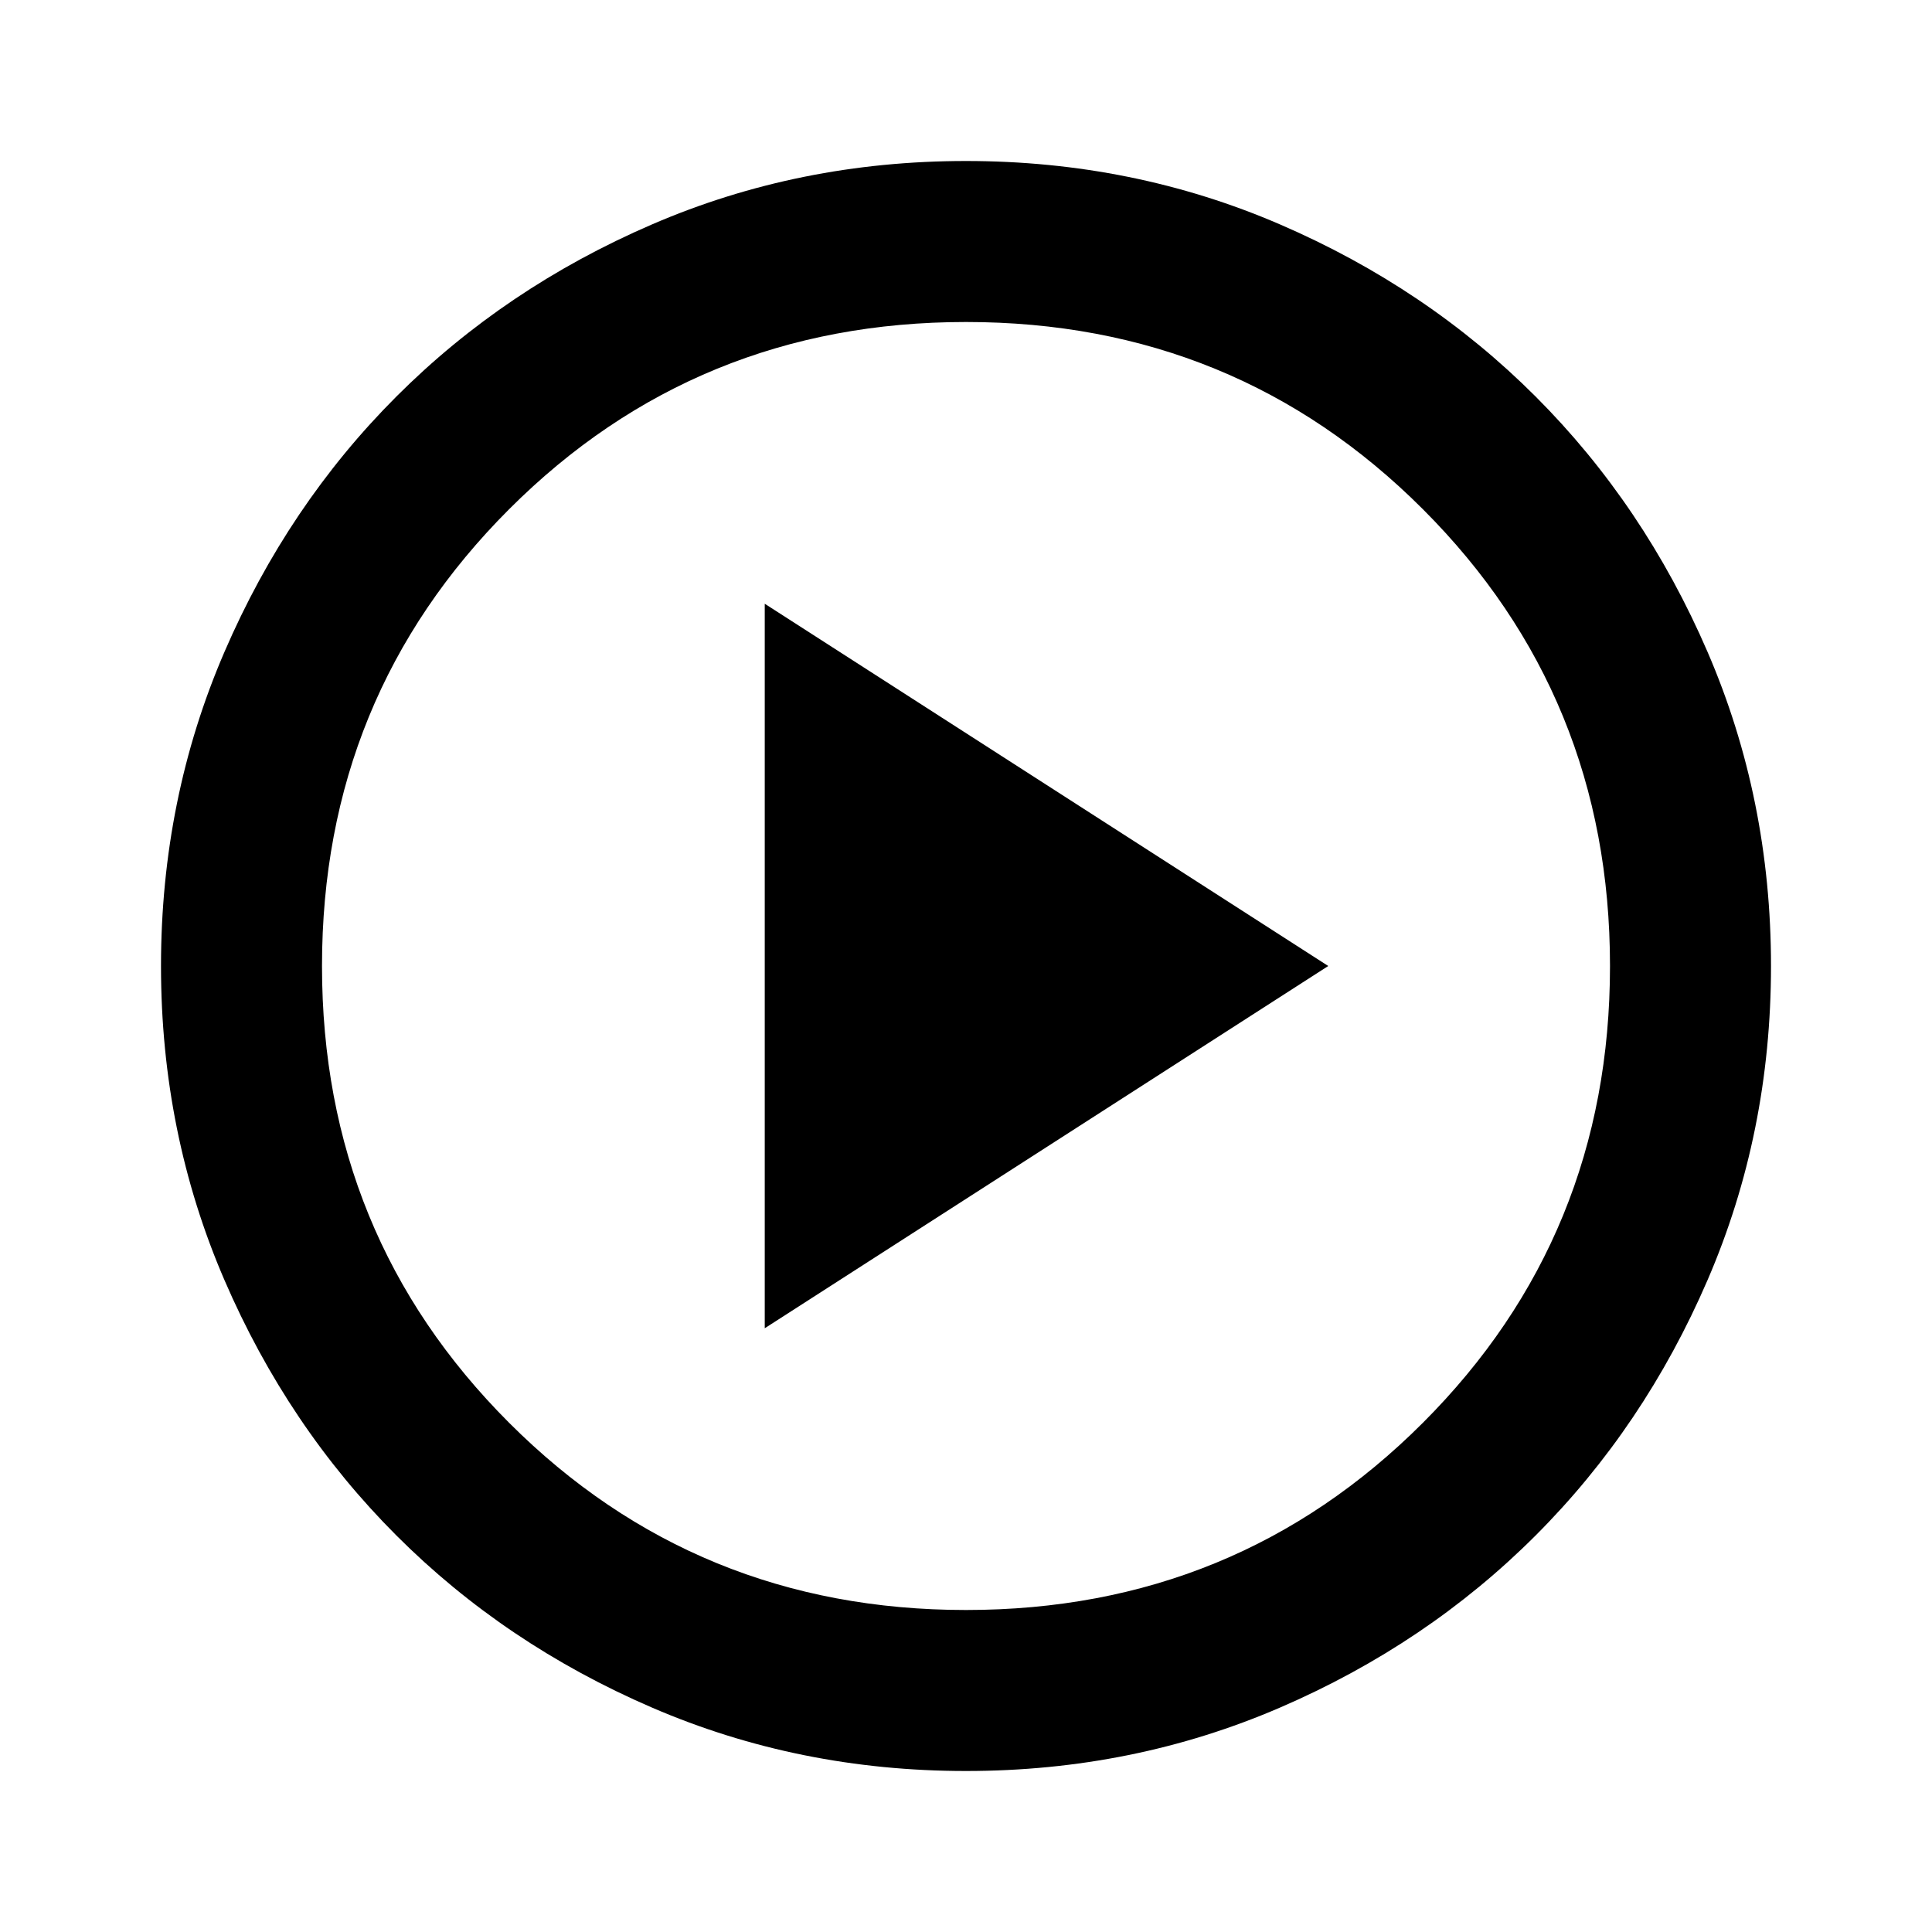
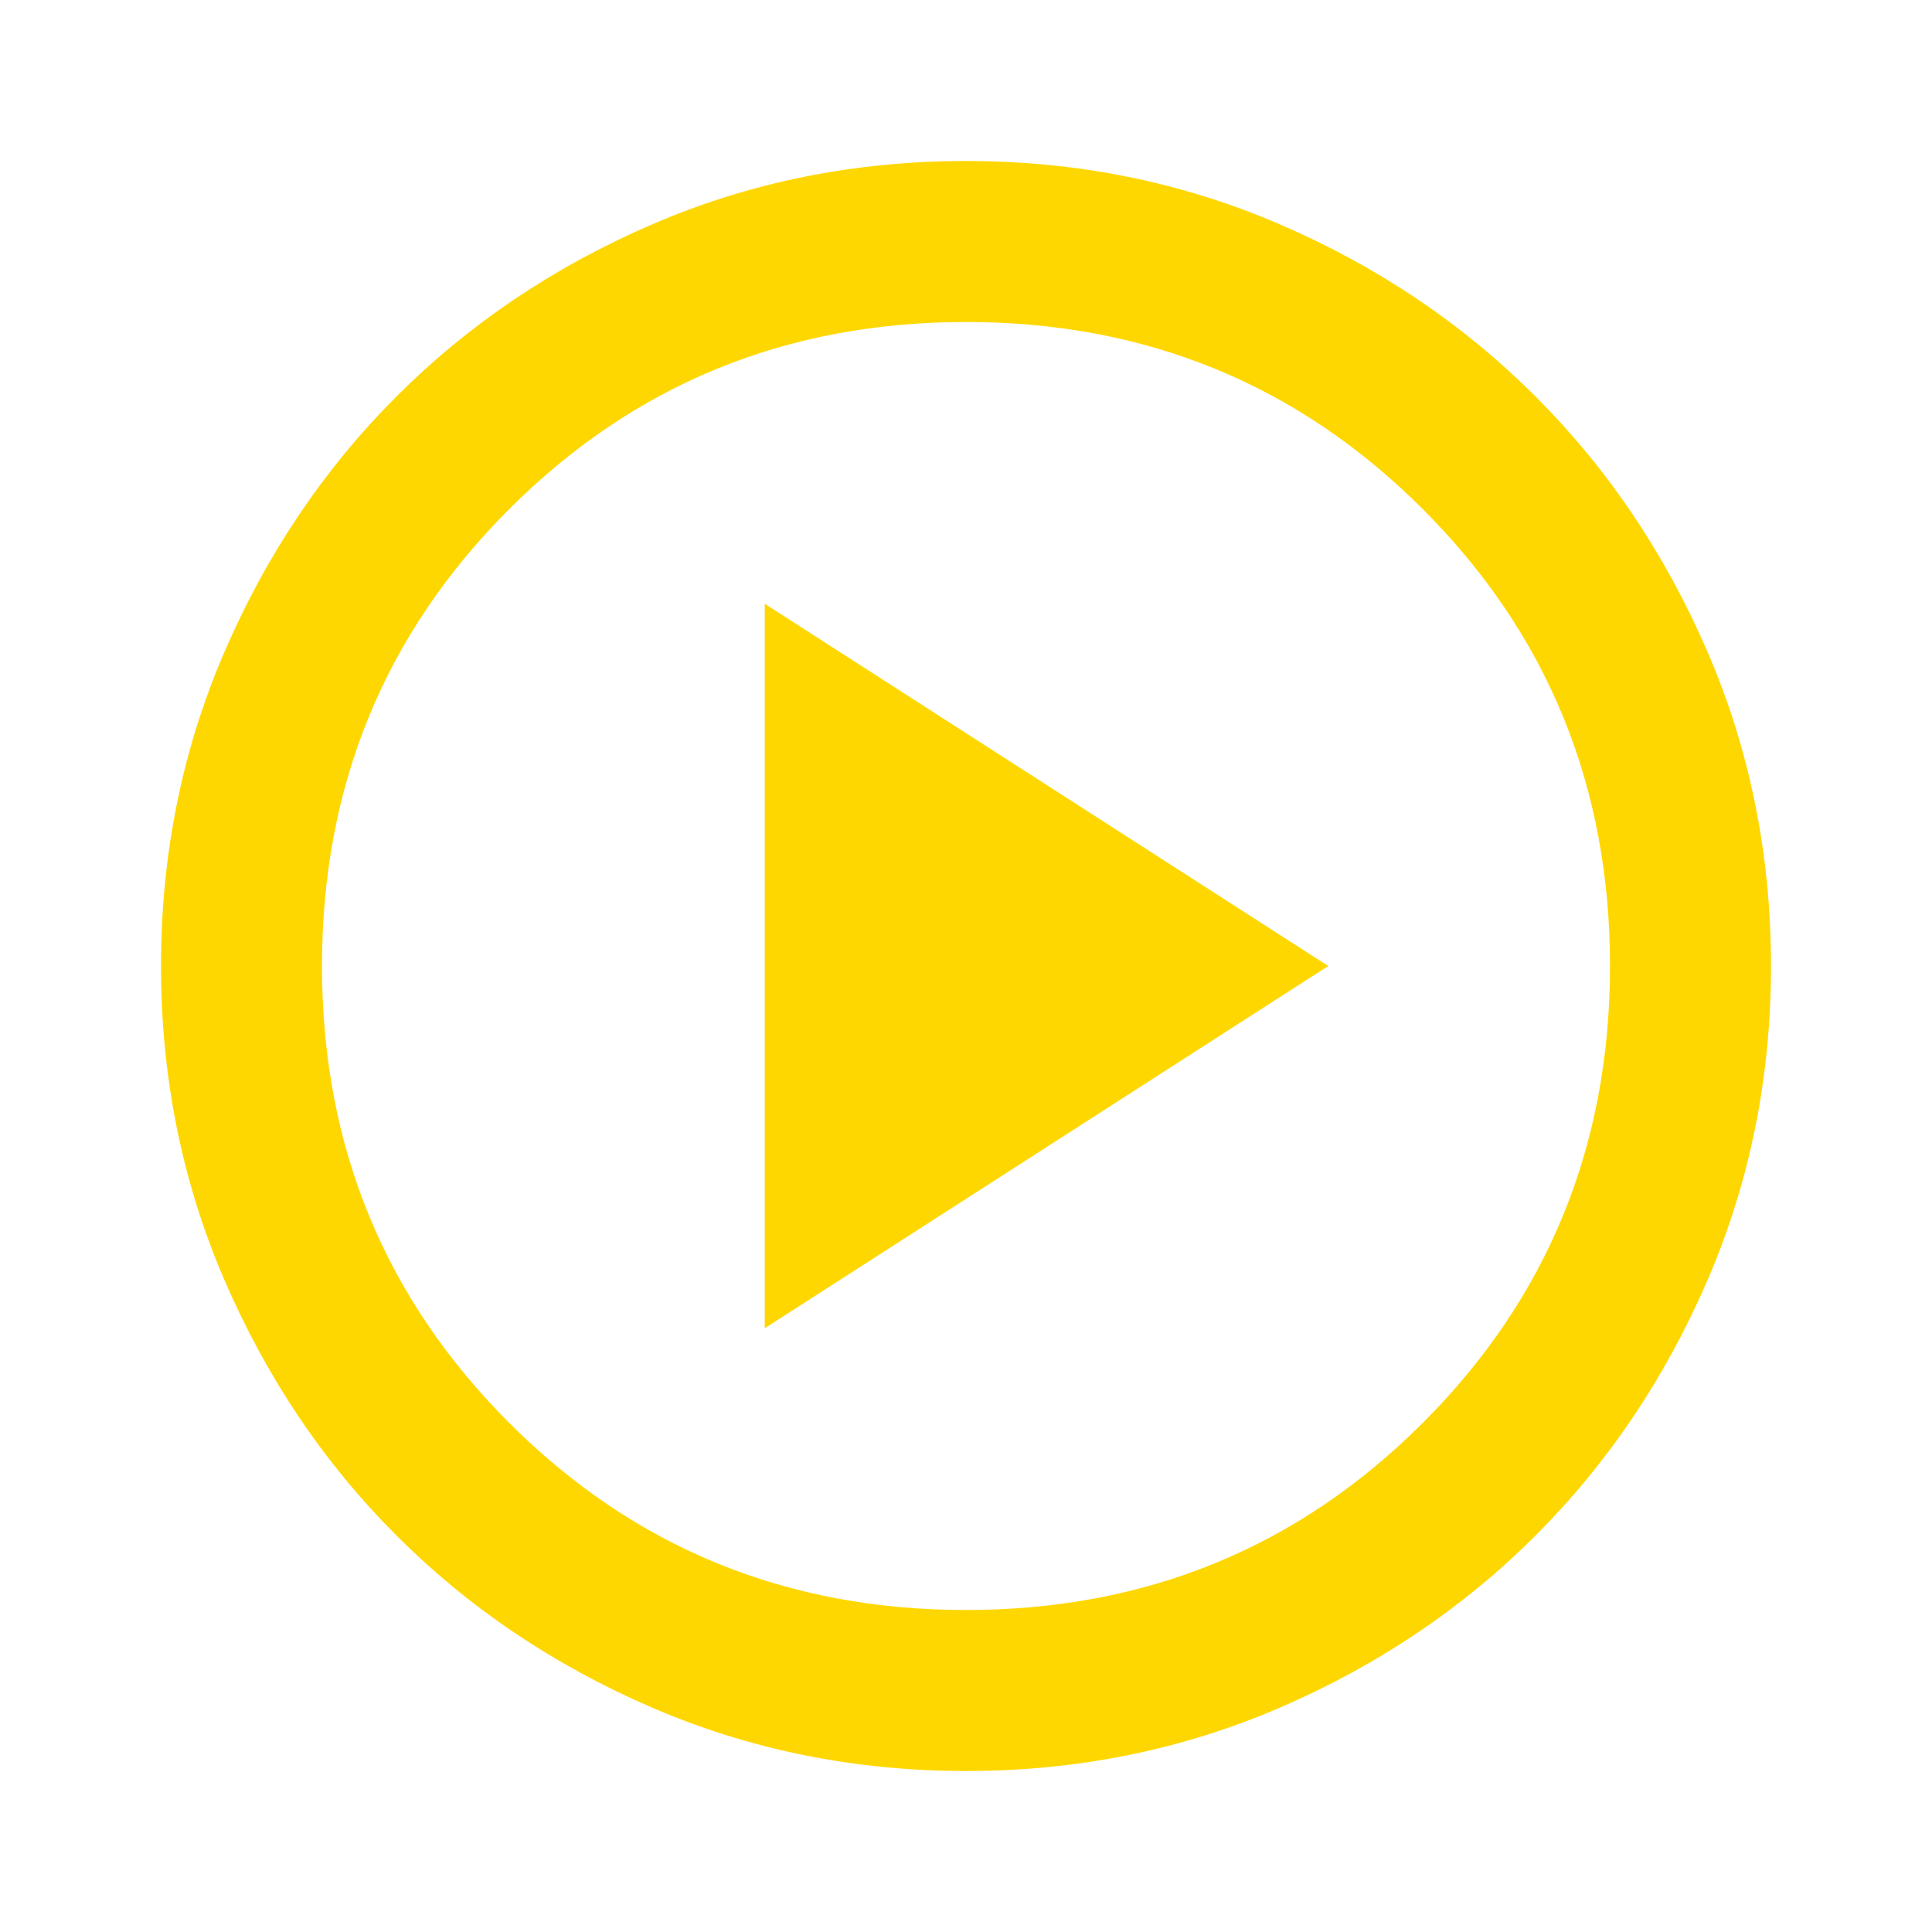
- <svg xmlns="http://www.w3.org/2000/svg" height="24px" viewBox="0 -960 960 960" width="24px" fill="#000">
+ <svg xmlns="http://www.w3.org/2000/svg" height="24px" viewBox="0 -960 960 960" width="24px" fill="gold">
  <path d="m380-300 280-180-280-180v360ZM480-80q-83 0-156-31.5T197-197q-54-54-85.5-127T80-480q0-83 31.5-156T197-763q54-54 127-85.5T480-880q83 0 156 31.5T763-763q54 54 85.5 127T880-480q0 83-31.5 156T763-197q-54 54-127 85.5T480-80Zm0-80q134 0 227-93t93-227q0-134-93-227t-227-93q-134 0-227 93t-93 227q0 134 93 227t227 93Zm0-320Z" />
</svg>
